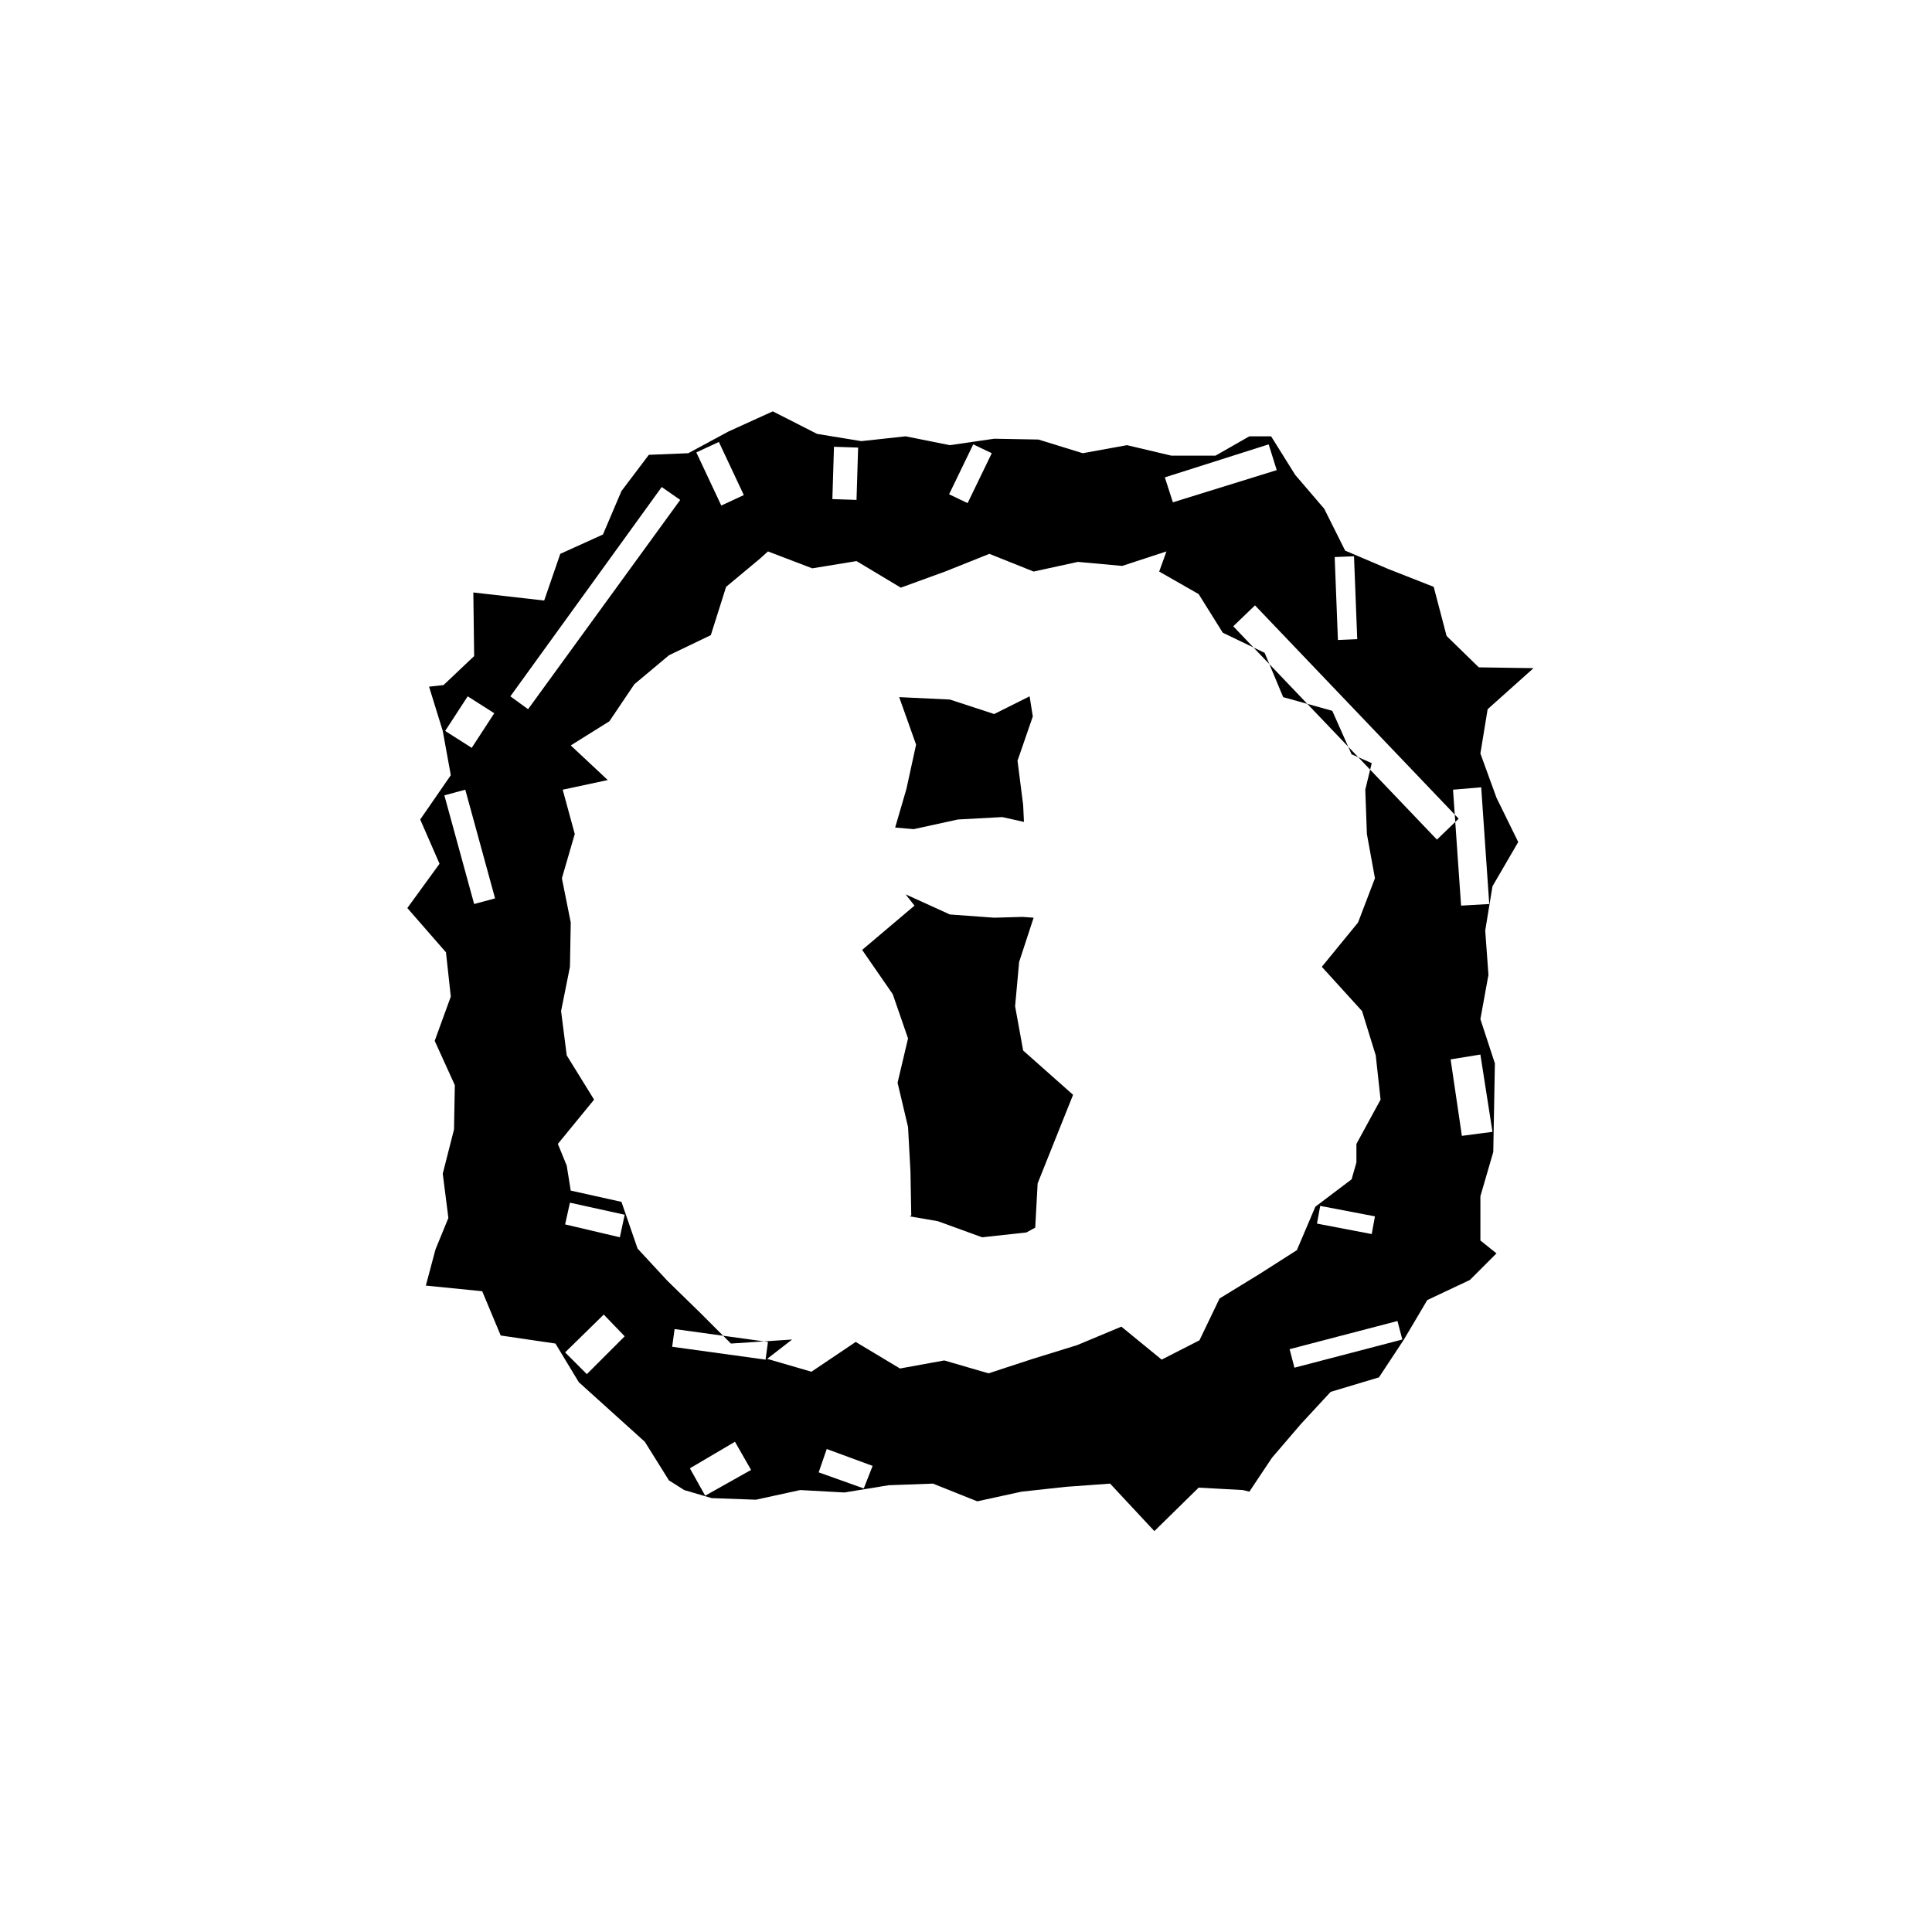
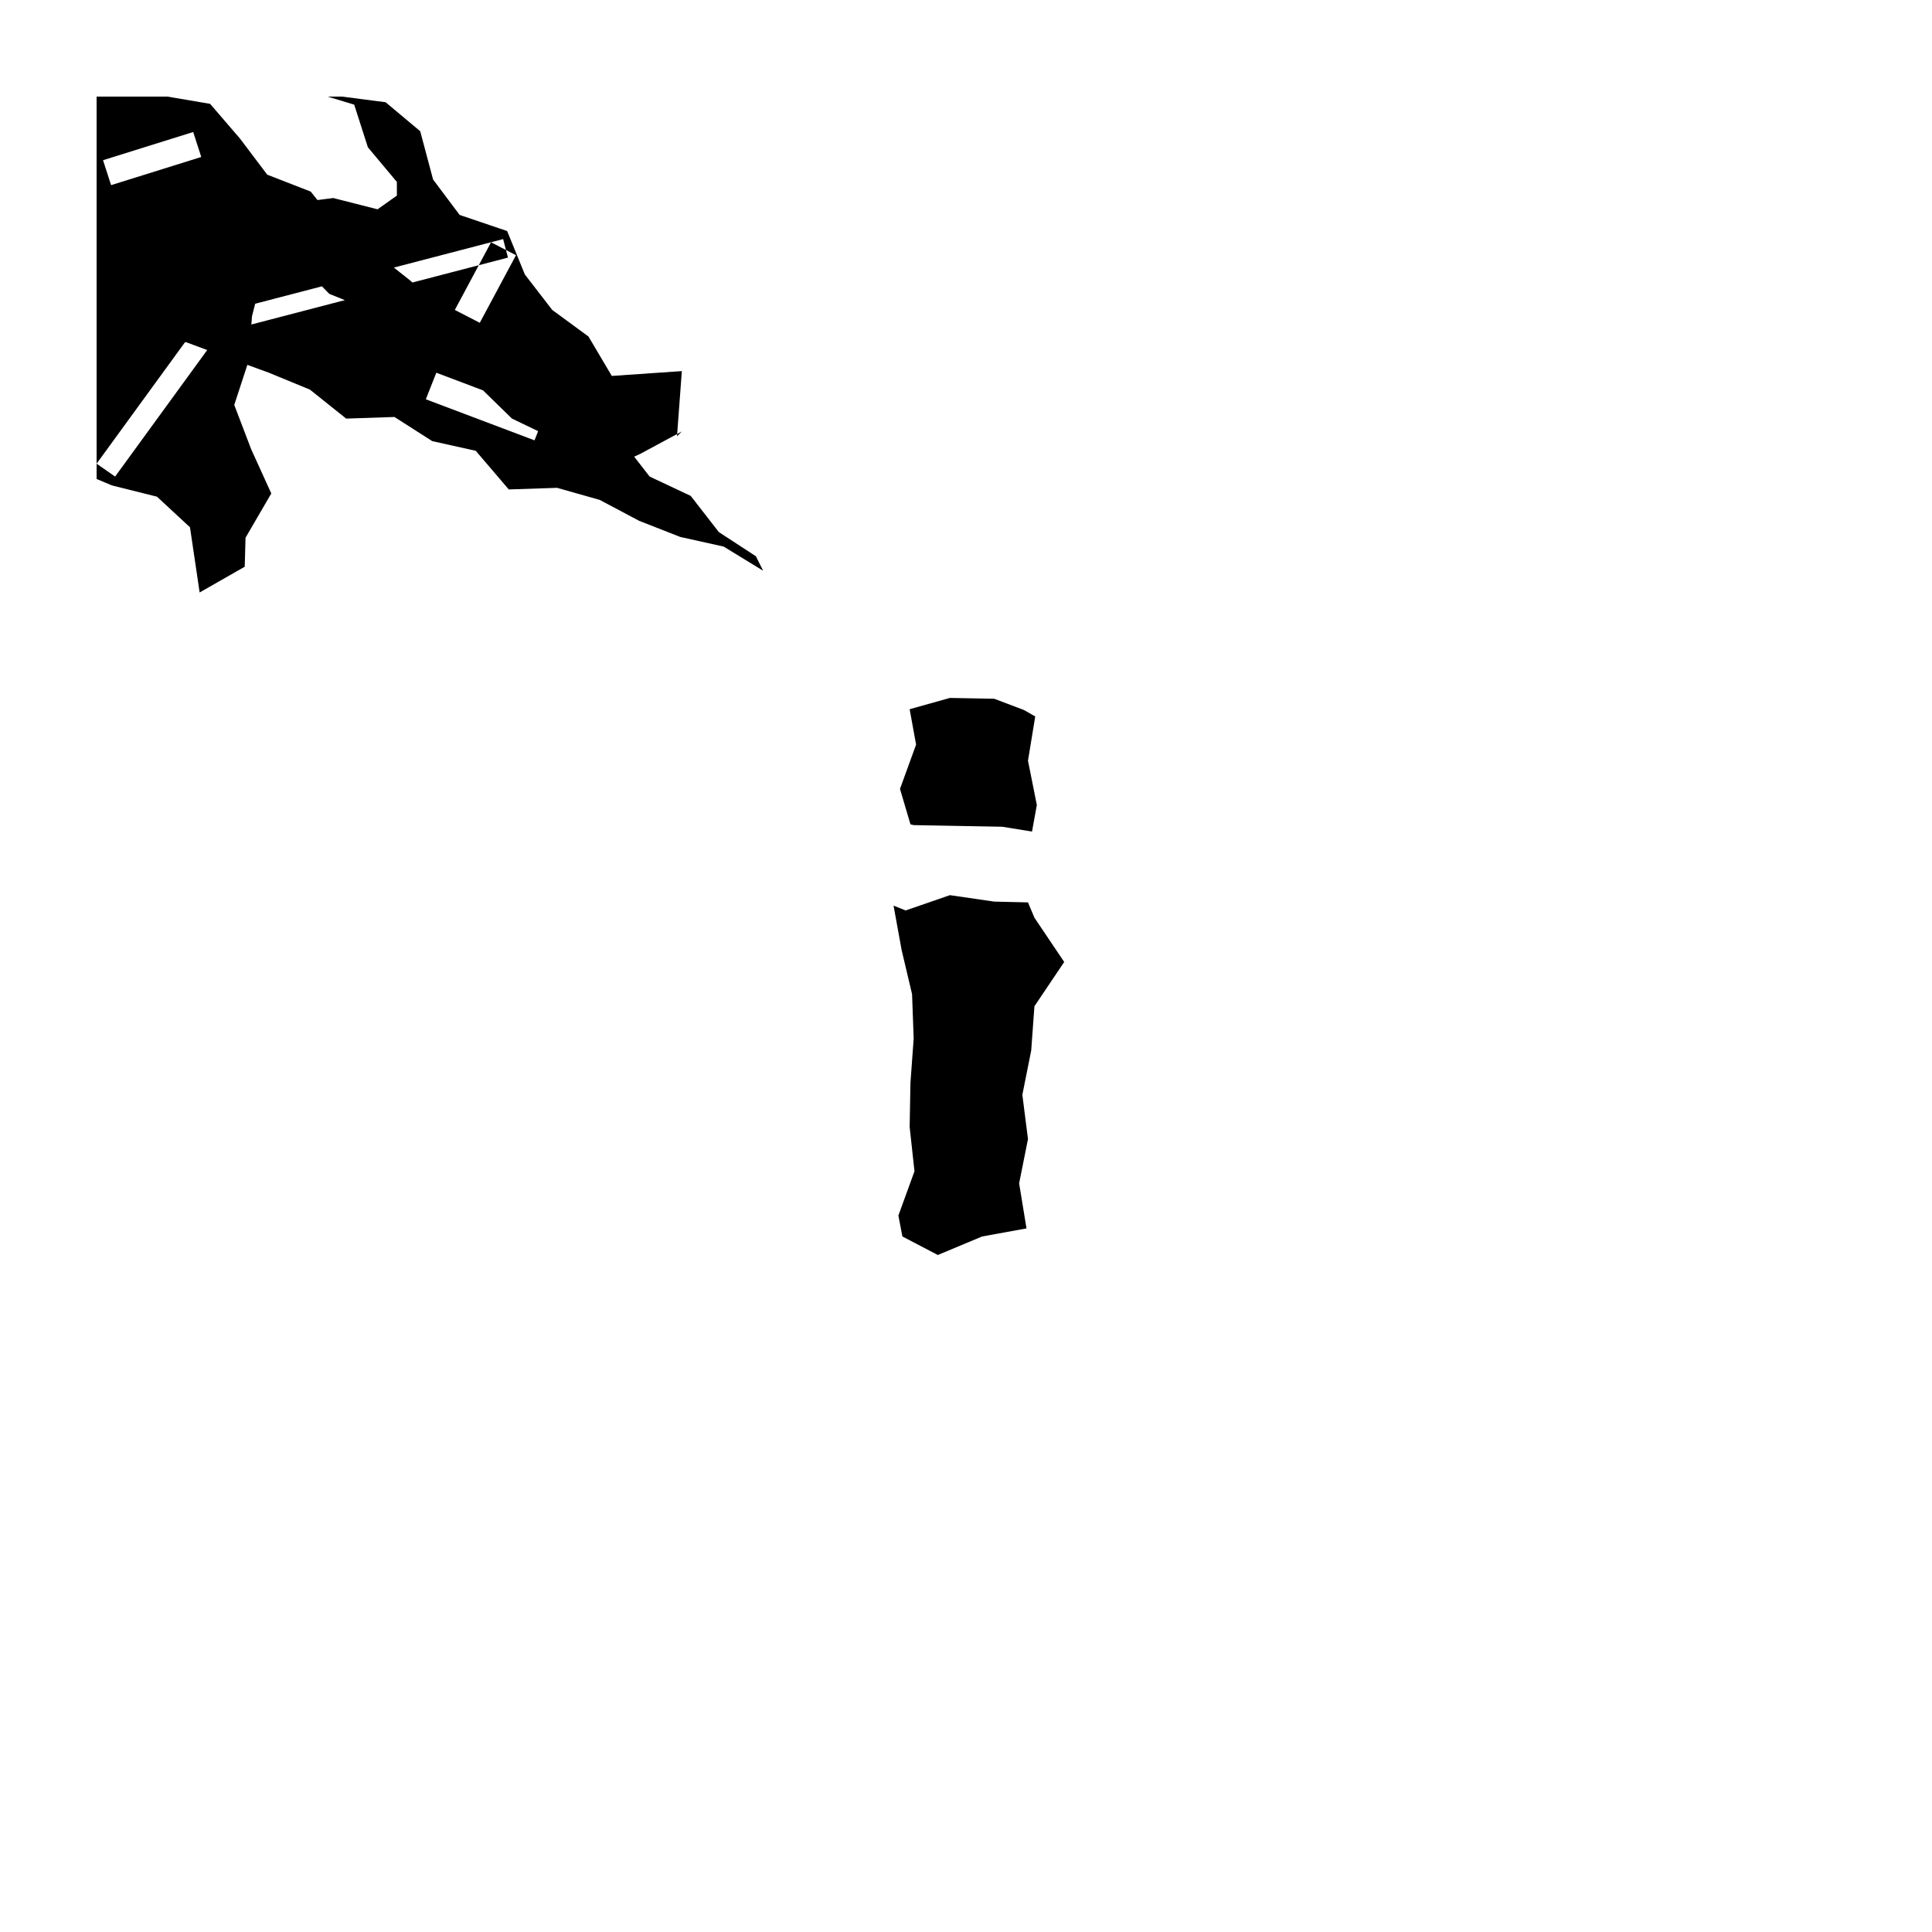
<svg xmlns="http://www.w3.org/2000/svg" viewBox="0 0 24 24" fill="currentColor" stroke="none">
-   <path d="M8.55 5.63L9.05 5.36L9.6 5.11L10.15 5.39L10.7 5.48L11.25 5.42L11.8 5.53L12.35 5.45L12.9 5.46L13.45 5.63L14 5.53L14.55 5.66L15.1 5.66L15.52 5.42L15.79 5.42L16.09 5.9L16.45 6.32L16.71 6.84L17.25 7.07L17.81 7.29L17.97 7.9L18.37 8.29L19.05 8.3L18.48 8.81L18.39 9.36L18.59 9.91L18.86 10.46L18.54 11.01L18.45 11.56L18.49 12.11L18.39 12.66L18.57 13.21L18.56 13.76L18.55 14.31L18.39 14.86L18.39 15.41L18.59 15.57L18.26 15.9L17.73 16.15L17.44 16.64L17.13 17.11L16.53 17.29L16.16 17.69L15.8 18.11L15.52 18.53L15.44 18.51L14.89 18.48L14.34 19.02L13.79 18.43L13.24 18.47L12.69 18.53L12.14 18.65L11.59 18.43L11.04 18.45L10.49 18.54L9.94 18.51L9.39 18.63L8.84 18.61L8.5 18.51L8.31 18.39L8.01 17.91L7.6 17.54L7.19 17.17L6.9 16.69L6.22 16.59L5.99 16.04L5.29 15.97L5.41 15.52L5.57 15.13L5.5 14.58L5.64 14.03L5.65 13.48L5.4 12.93L5.6 12.38L5.54 11.83L5.06 11.28L5.46 10.73L5.22 10.18L5.6 9.63L5.5 9.08L5.33 8.53L5.51 8.51L5.89 8.15L5.88 7.36L6.76 7.46L6.96 6.88L7.49 6.64L7.72 6.1L8.06 5.65ZM9.44 6.94L9.02 7.29L8.83 7.89L8.31 8.14L7.88 8.5L7.57 8.96L7.09 9.26L7.55 9.69L6.99 9.81L7.14 10.36L6.98 10.91L7.09 11.46L7.08 12.01L6.97 12.56L7.04 13.11L7.38 13.66L6.93 14.21L7.04 14.48L7.09 14.79L7.72 14.93L7.92 15.51L8.29 15.91L8.69 16.3L9.08 16.69L9.84 16.64L9.53 16.88L10.08 17.04L10.63 16.67L11.18 17L11.73 16.9L12.28 17.06L12.83 16.88L13.38 16.71L13.93 16.48L14.48 16.93L14.41 16.9L14.9 16.65L15.15 16.13L15.64 15.83L16.11 15.53L16.34 14.99L16.79 14.65L16.85 14.44L16.85 14.21L17.15 13.66L17.09 13.11L16.92 12.56L16.42 12.01L16.87 11.46L17.08 10.91L16.98 10.36L16.96 9.81L17.04 9.48L16.79 9.37L16.55 8.83L15.94 8.66L15.71 8.11L15.19 7.86L14.89 7.38L14.4 7.1L14.49 6.85L13.94 7.03L13.39 6.98L12.84 7.1L12.29 6.88L11.74 7.1L11.19 7.3L10.64 6.97L10.09 7.06L9.54 6.85ZM9.13 17.91L8.57 18.24L8.76 18.58L9.33 18.26ZM16.58 6.92L16.62 7.95L16.86 7.94L16.82 6.91ZM5.81 8.65L5.53 9.08L5.86 9.29L6.14 8.86ZM5.52 9.88L5.89 11.23L6.15 11.16L5.78 9.81ZM8.35 16.73L9.51 16.89L9.54 16.67L8.38 16.51ZM8.22 6.05L6.34 8.65L6.56 8.81L8.45 6.21ZM17.36 16.41L16.02 16.76L16.08 16.99L17.42 16.64ZM15.76 5.52L14.47 5.93L14.57 6.24L15.86 5.84ZM7.5 16.33L7.02 16.8L7.29 17.07L7.76 16.6ZM8.65 5.62L8.96 6.28L9.24 6.15L8.93 5.49ZM16.36 15.2L17.04 15.33L17.08 15.11L16.4 14.98ZM10.17 18.29L10.73 18.49L10.84 18.21L10.27 18ZM18.05 9.81L18.15 11.25L18.5 11.23L18.4 9.78ZM15.32 7.78L17.85 10.43L18.12 10.17L15.59 7.52ZM7.02 15.21L7.7 15.37L7.76 15.09L7.08 14.94ZM12.09 5.52L11.79 6.14L12.02 6.25L12.32 5.63ZM18.02 13.16L18.16 14.11L18.54 14.06L18.39 13.1ZM10.36 5.55L10.34 6.2L10.64 6.21L10.66 5.56Z" />
-   <path d="M11.17 8.66L11.8 8.69L12.35 8.87L12.79 8.65L12.83 8.9L12.64 9.45L12.71 10L12.72 10.21L12.45 10.15L11.9 10.18L11.35 10.3L11.12 10.28L11.26 9.8L11.38 9.25Z" />
-   <path d="M11.25 11.11L11.8 11.36L12.35 11.4L12.7 11.39L12.84 11.4L12.66 11.95L12.61 12.5L12.71 13.05L13.33 13.6L13.11 14.15L12.89 14.7L12.86 15.25L12.75 15.31L12.2 15.37L11.65 15.17L11.3 15.11L11.32 15.1L11.31 14.55L11.28 14L11.15 13.45L11.28 12.9L11.09 12.35L10.71 11.8L11.36 11.25Z" />
+   <path d="M8.47 5.36L7.95 5.64L7.4 5.89L6.98 5.6L6.86 5.44L6.36 5.2L5.96 4.81L5.45 4.59L4.99 4.29L4.61 3.86L4.09 3.65L3.69 3.24L3.23 2.95L3.07 3.03L3.27 3.38L3.13 3.93L3.09 4.48L2.91 5.03L3.12 5.58L3.37 6.13L3.05 6.68L3.04 7.04L2.48 7.36L2.36 6.55L1.95 6.17L1.39 6.03L1.2 5.95L1.2 5.38L1.2 5L1.2 4.73L1.2 4.33L1.2 4.18L1.2 3.87L1.2 3.55L1.2 3.12L1.2 2.9L1.2 3.11L1.2 3.11L1.2 2.92L1.2 3.06L1.2 3.16L1.2 2.87L1.2 2.89L1.2 2.94L1.2 2.96L1.2 2.52L1.2 2.08L1.2 1.32L1.2 1.2L1.2 1.2L1.2 1.2L1.2 1.2L1.2 1.2L1.2 1.2L1.2 1.2L1.2 1.2L1.2 1.2L1.2 1.2L1.2 1.2L1.2 1.2L1.2 1.2L1.2 1.2L1.2 1.2L1.2 1.2L1.2 1.2L1.2 1.2L1.2 1.2L1.2 1.2L1.2 1.2L1.2 1.2L1.2 1.2L1.2 1.2L1.2 1.2L1.2 1.2L1.2 1.2L1.2 1.2L1.2 1.2L1.2 1.2L1.27 1.2L1.71 1.2L2.21 1.2L2.45 1.2L2.81 1.2L3.6 1.2L3.46 1.2L4.03 1.2L4.25 1.2L4.79 1.27L5.22 1.63L5.38 2.23L5.71 2.67L6.3 2.87L6.52 3.41L6.86 3.85L7.31 4.18L7.6 4.67L8.47 4.61L8.41 5.42ZM9.48 7.09L8.99 6.79L8.45 6.67L7.94 6.47L7.45 6.21L6.92 6.06L6.32 6.08L5.91 5.6L5.37 5.48L4.9 5.18L4.3 5.2L3.85 4.84L3.34 4.63L2.82 4.44L2.31 4.25L1.66 4.41L1.23 3.98L1.2 3.69L1.2 3.73L1.2 3.33L1.2 3.2L1.2 2.91L1.2 2.83L1.2 2.74L1.2 2.65L1.2 2.88L1.2 3.43L1.2 3.98L1.2 4.53L1.2 5L1.2 5.02L1.2 4.65L1.2 4.45L1.2 4.13L1.2 3.89L1.2 3.82L1.2 3.54L1.2 3.19L1.34 2.65L1.97 2.68L2.52 2.55L2.5 2.49L3.04 2.47L3.59 2.53L4.14 2.46L4.69 2.6L4.93 2.43L4.93 2.26L4.57 1.83L4.4 1.3L4.07 1.2L4 1.2L3.65 1.2L3.43 1.2L3.11 1.2L2.99 1.2L2.62 1.2L2.31 1.2L2.52 1.2L2.46 1.2L2.6 1.2L2.4 1.2L2.55 1.2L2.5 1.2L2.15 1.2L1.69 1.2L1.2 1.2L1.2 1.2L1.2 1.2L1.2 1.2L1.2 1.2L1.2 1.2L1.2 1.2L1.2 1.2L1.2 1.2L1.2 1.2L1.2 1.2L1.2 1.2L1.2 1.2L1.2 1.2L1.2 1.2L1.2 1.2L1.2 1.2L1.26 1.2L1.61 1.2L2.08 1.2L2.61 1.29L2.98 1.72L3.32 2.17L3.86 2.38L4.21 2.82L4.66 3.14L5.09 3.48L5.5 3.84L5.94 4.18L6.38 4.51L6.85 4.81L7.26 5.18L7.72 5.47L8.07 5.92L8.58 6.16L8.93 6.61L9.39 6.91ZM6.1 3.01L5.65 3.85L5.96 4.01L6.41 3.17ZM1.21 3.53L2.54 3.71L2.57 3.49L1.24 3.31ZM5.29 4.96L6.64 5.47L6.77 5.14L5.42 4.63ZM2.35 4.18L1.2 5.76L1.43 5.92L2.58 4.34ZM6.25 2.97L2.99 3.82L3.05 4.05L6.31 3.2ZM2.4 1.64L1.28 1.99L1.38 2.3L2.5 1.95Z" />
+   <path d="M11.3 8.81L11.8 8.67L12.35 8.68L12.72 8.82L12.86 8.9L12.77 9.45L12.88 10L12.82 10.33L12.45 10.27L11.9 10.26L11.35 10.25L11.31 10.24L11.18 9.8L11.38 9.25Z" />
+   <path d="M11.25 11.31L11.8 11.12L12.35 11.2L12.77 11.21L12.85 11.4L13.22 11.95L12.85 12.5L12.81 13.05L12.7 13.6L12.77 14.15L12.66 14.7L12.75 15.25L12.75 15.26L12.2 15.36L11.65 15.59L11.21 15.36L11.16 15.1L11.36 14.55L11.3 14L11.31 13.45L11.35 12.9L11.33 12.35L11.2 11.8L11.1 11.25Z" />
</svg>
